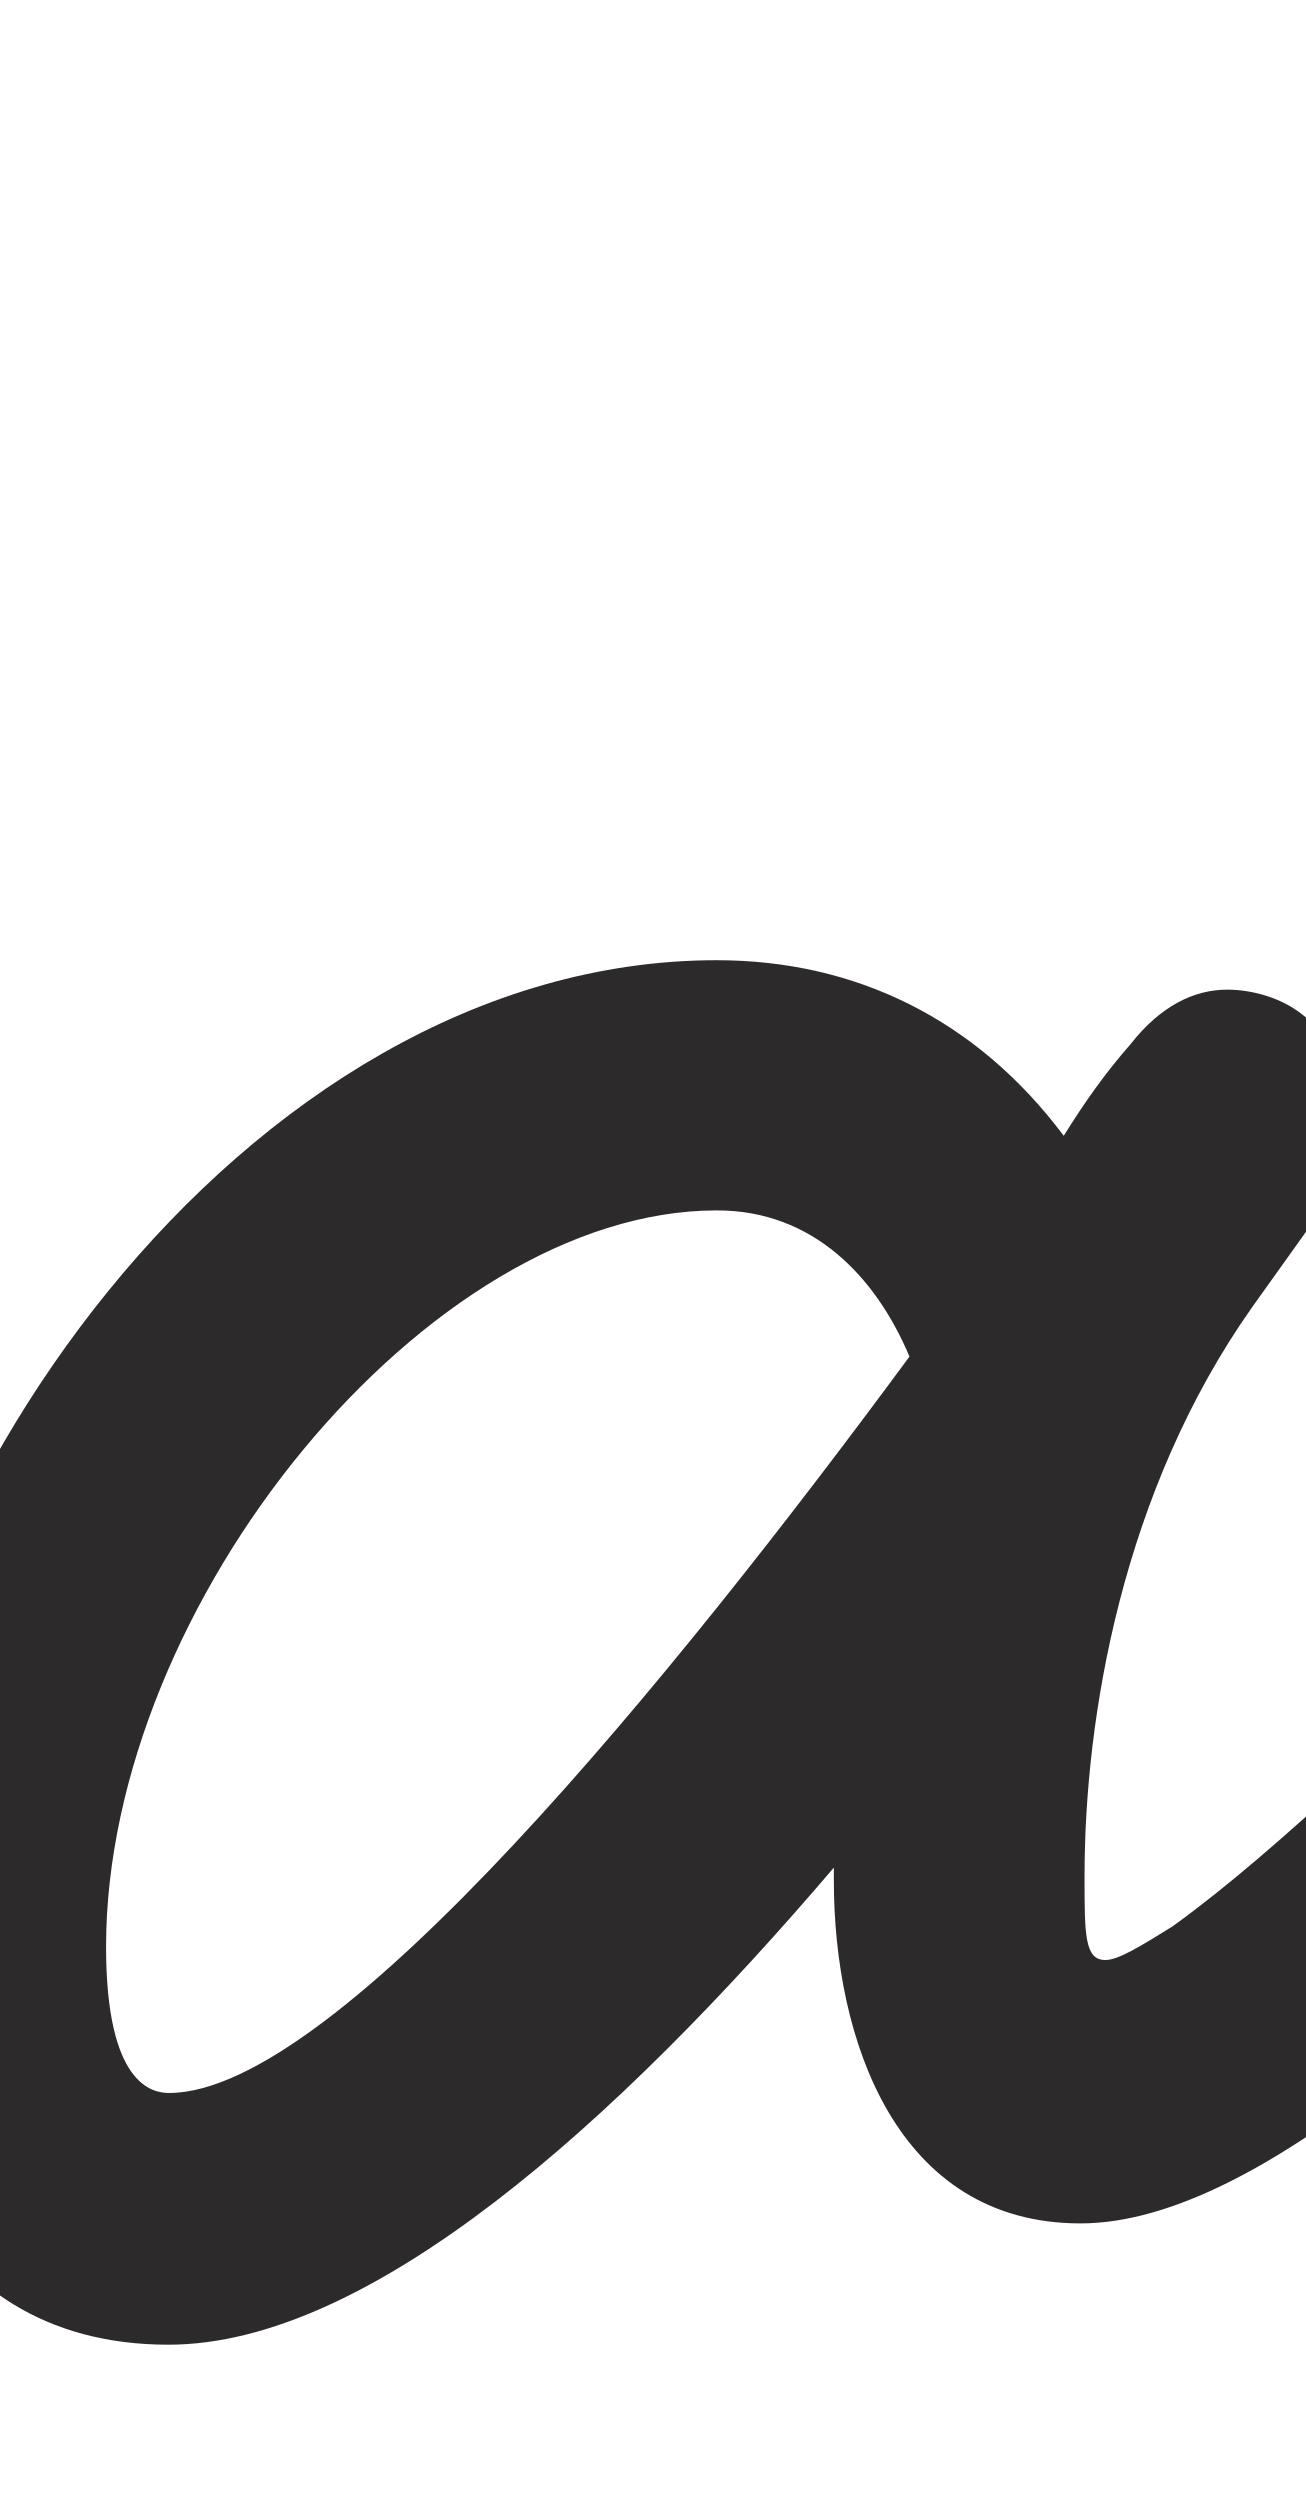
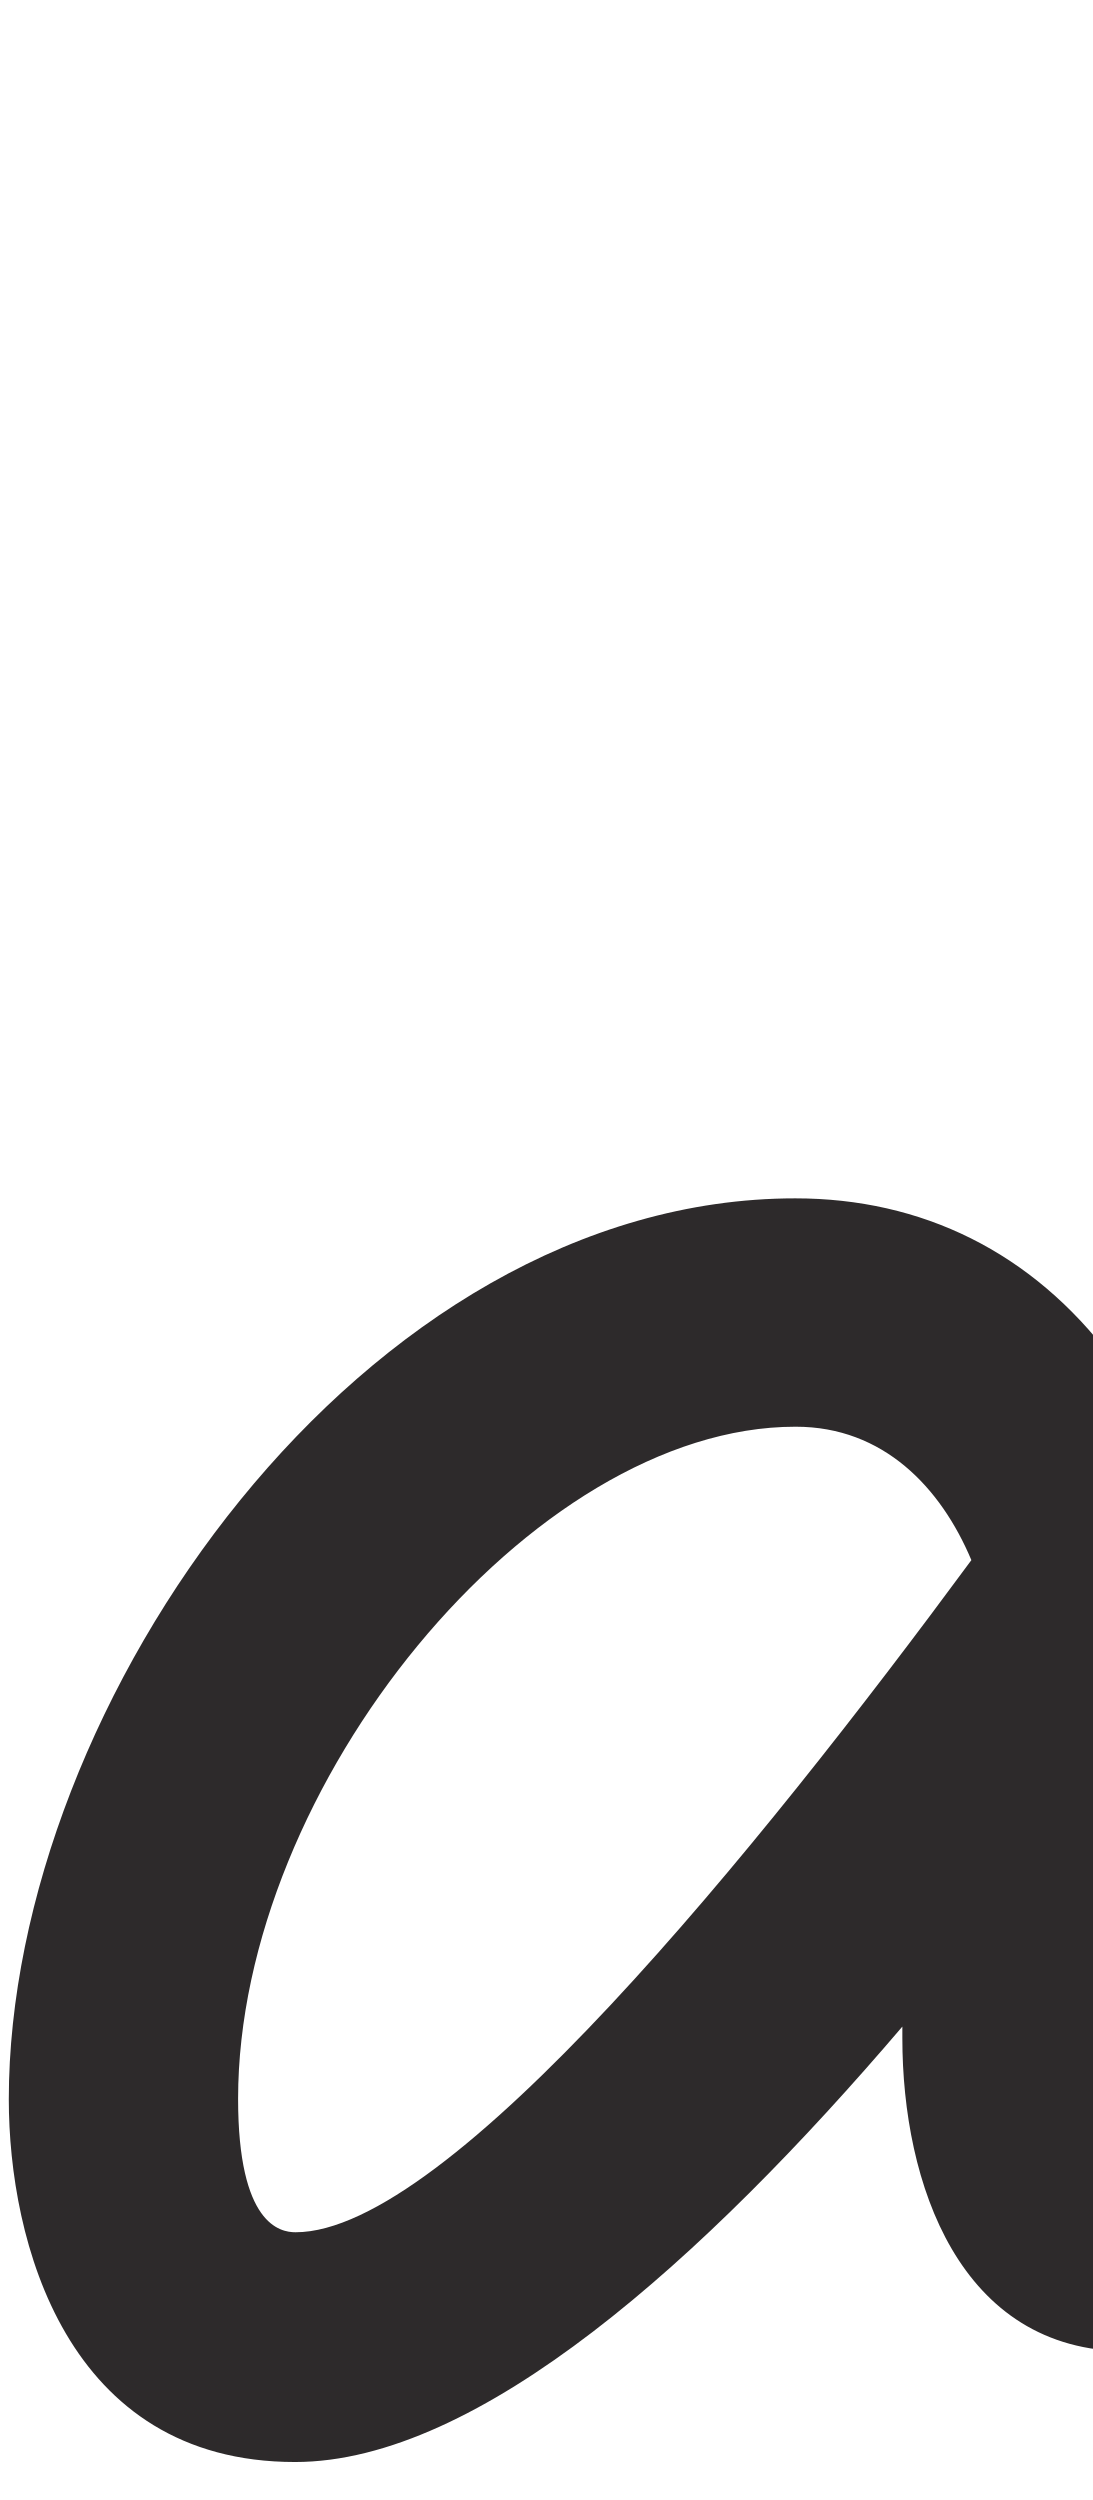
- <svg xmlns="http://www.w3.org/2000/svg" id="b" data-name="Layer 2" viewBox="10 -11 25.72 49.26">
+ <svg xmlns="http://www.w3.org/2000/svg" id="b" data-name="Layer 2" viewBox="6.95 -17.95 23.59 53.97" data-tight-x="6.95" data-tight-y="-17.95" data-tight-w="23.59" data-tight-h="53.97">
  <defs>
    <style>
      .f, .g {
        fill: none;
      }

      .h {
        clip-path: url(#e);
      }

      .g {
        stroke: #2d2a2b;
        stroke-miterlimit: 10;
        stroke-width: 17px;
      }
    </style>
    <clipPath id="e">
      <path class="f" d="M45.8,21.76c-.99.99-1.98,2.06-2.97,3.05-3.13,3.21-7.91,8-11.54,8s-4.86-3.63-4.86-6.76v-.25c-4.29,5.03-9.15,9.4-13.11,9.4-4.95,0-6.18-4.78-6.18-7.83,0-8.57,7.67-19.45,16.98-19.45,2.72,0,5.11,1.15,6.84,3.46.41-.66.82-1.24,1.32-1.81.58-.74,1.24-1.07,1.9-1.07.49,0,1.07.16,1.48.49.66.49,1.07,1.24,1.07,2.06,0,.49-.08.91-.41,1.4l-1.65,2.31c-2.56,3.63-3.3,8.08-3.3,11.21,0,1.15,0,1.65.41,1.65.25,0,.66-.25,1.32-.66,2.06-1.48,4.95-4.29,6.68-6.1q1.9-1.9,2.56-2.56c.58-.58,1.15-.82,1.73-.82,1.32,0,2.56,1.24,2.56,2.56,0,.58-.25,1.15-.82,1.73ZM24.12,12.85c-5.69,0-12.03,7.75-12.03,14.51,0,2.72.91,2.88,1.24,2.88,3.3,0,9.97-8.24,14.59-14.51-.66-1.57-1.9-2.88-3.79-2.88Z" />
    </clipPath>
  </defs>
  <g id="c" data-name="Layer 1">
    <g id="d" data-name="a">
      <g class="h">
        <path class="g" d="M31.37,14.35c-.83-2.73-3.09-4.98-5.82-5.8l-4.63.17c-6.99,2.13-12.09,9.61-12.41,16.92-.06,1.46.1,3.05,1.09,4.14.89.98,2.28,1.34,3.6,1.45,3.72.29,7.44-1.11,10.48-3.27s5.49-5.06,7.74-8.04c2.09-2.77,4.03-5.64,5.82-8.6-3.13,3.44-5.18,7.85-5.79,12.46-.38,2.81,2.35,5.59,5.17,5.27,1.87-.21,3.42-1.51,4.75-2.84,2.14-2.14,4.05-4.52,5.67-7.08" />
      </g>
    </g>
  </g>
</svg>
